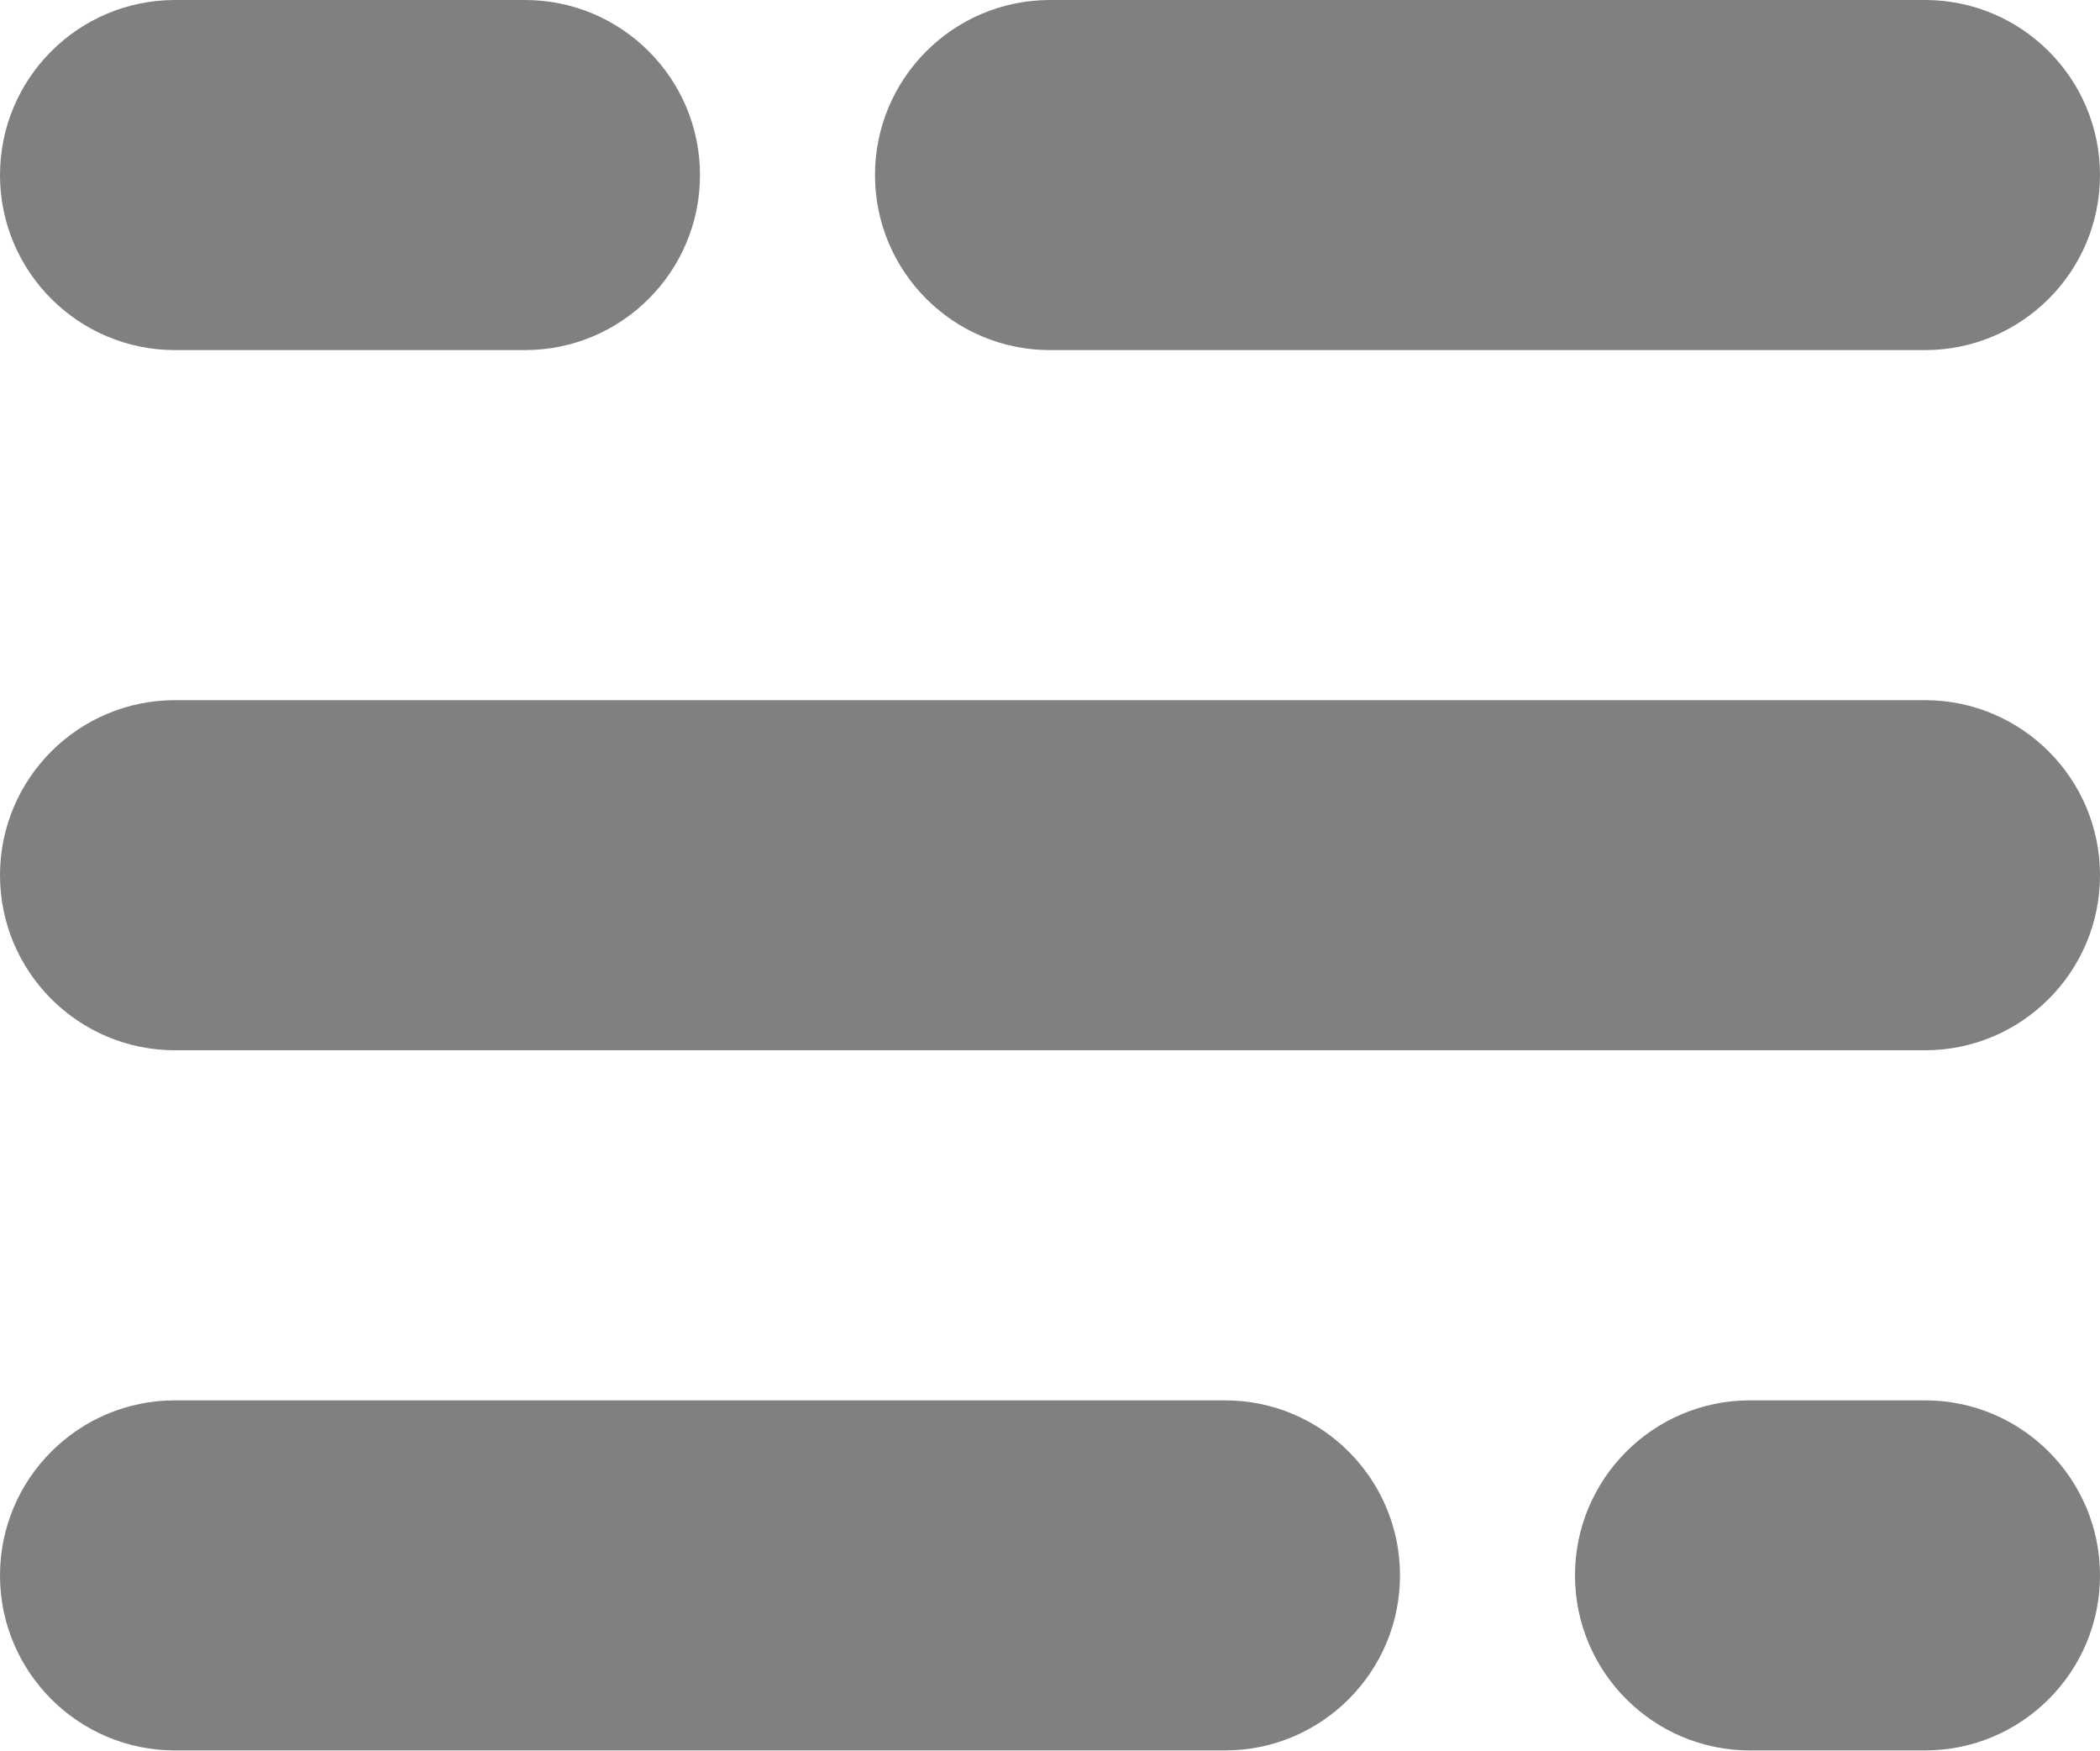
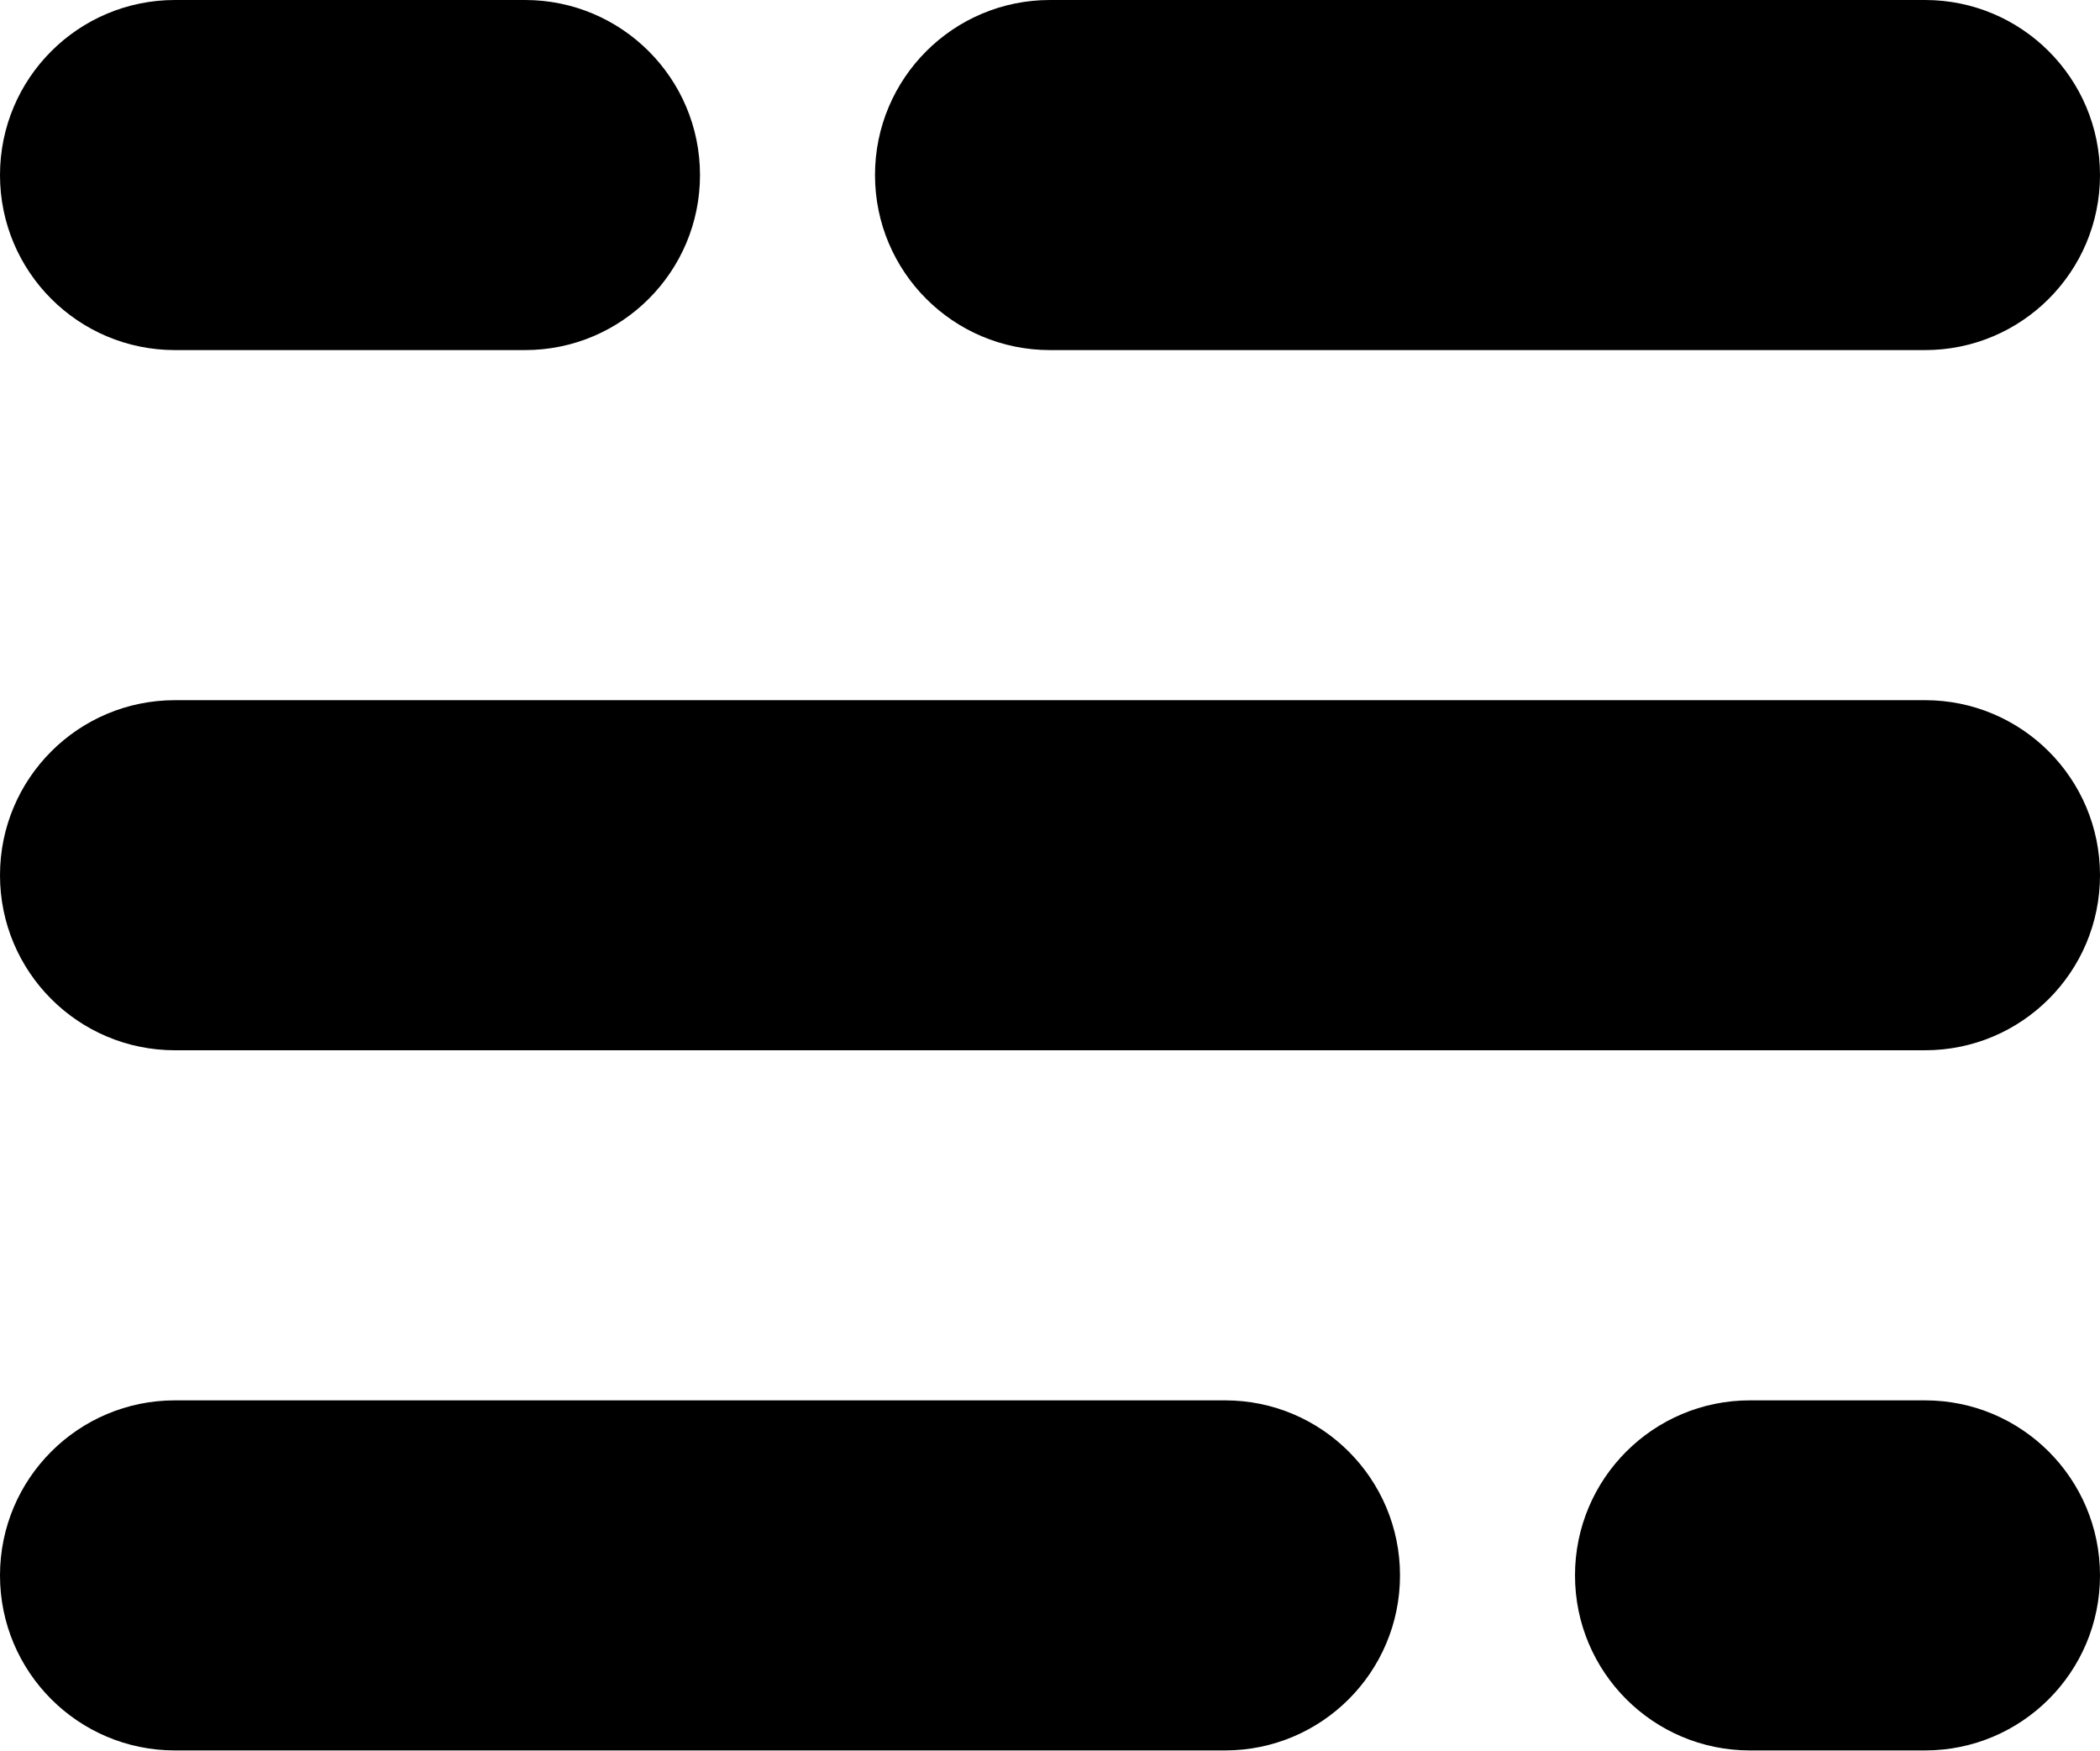
- <svg xmlns="http://www.w3.org/2000/svg" width="12px" height="10px" viewBox="0 0 12 10" version="1.1">
-   <g id="Icons" stroke="none" stroke-width="1" fill="none" fill-rule="evenodd">
-     <g id="Icon/Log" transform="translate(-2, -3)" fill="#808080">
-       <path d="M3,3 L5,3 C5.552,3 6,3.448 6,4 C6,4.552 5.552,5 5,5 L3,5 C2.448,5 2,4.552 2,4 C2,3.448 2.448,3 3,3 Z M8,3 L13,3 C13.552,3 14,3.448 14,4 C14,4.552 13.552,5 13,5 L8,5 C7.448,5 7,4.552 7,4 C7,3.448 7.448,3 8,3 Z M3,7 L13,7 C13.552,7 14,7.448 14,8 C14,8.552 13.552,9 13,9 L3,9 C2.448,9 2,8.552 2,8 C2,7.448 2.448,7 3,7 Z M3,11 L9,11 C9.552,11 10,11.448 10,12 C10,12.552 9.552,13 9,13 L3,13 C2.448,13 2,12.552 2,12 C2,11.448 2.448,11 3,11 Z M12,11 L13,11 C13.552,11 14,11.448 14,12 C14,12.552 13.552,13 13,13 L12,13 C11.448,13 11,12.552 11,12 C11,11.448 11.448,11 12,11 Z" id="ico" />
-     </g>
-   </g>
+ <svg xmlns="http://www.w3.org/2000/svg" width="24px" height="20px" viewBox="0 0 24 20" version="1.1">
+   <path d="M2,0 L6,0 C7.105,0 8,0.895 8,2 C8,3.105 7.105,4 6,4 L2,4 C0.895,4 0,3.105 0,2 C0,0.895 0.895,0 2,0 Z M12,0 L22,0 C23.105,0 24,0.895 24,2 C24,3.105 23.105,4 22,4 L12,4 C10.895,4 10,3.105 10,2 C10,0.895 10.895,0 12,0 Z M2,8 L22,8 C23.105,8 24,8.895 24,10 C24,11.105 23.105,12 22,12 L2,12 C0.895,12 0,11.105 0,10 C0,8.895 0.895,8 2,8 Z M2,16 L14,16 C15.105,16 16,16.895 16,18 C16,19.105 15.105,20 14,20 L2,20 C0.895,20 0,19.105 0,18 C0,16.895 0.895,16 2,16 Z M20,16 L22,16 C23.105,16 24,16.895 24,18 C24,19.105 23.105,20 22,20 L20,20 C18.895,20 18,19.105 18,18 C18,16.895 18.895,16 20,16 Z" />
</svg>
